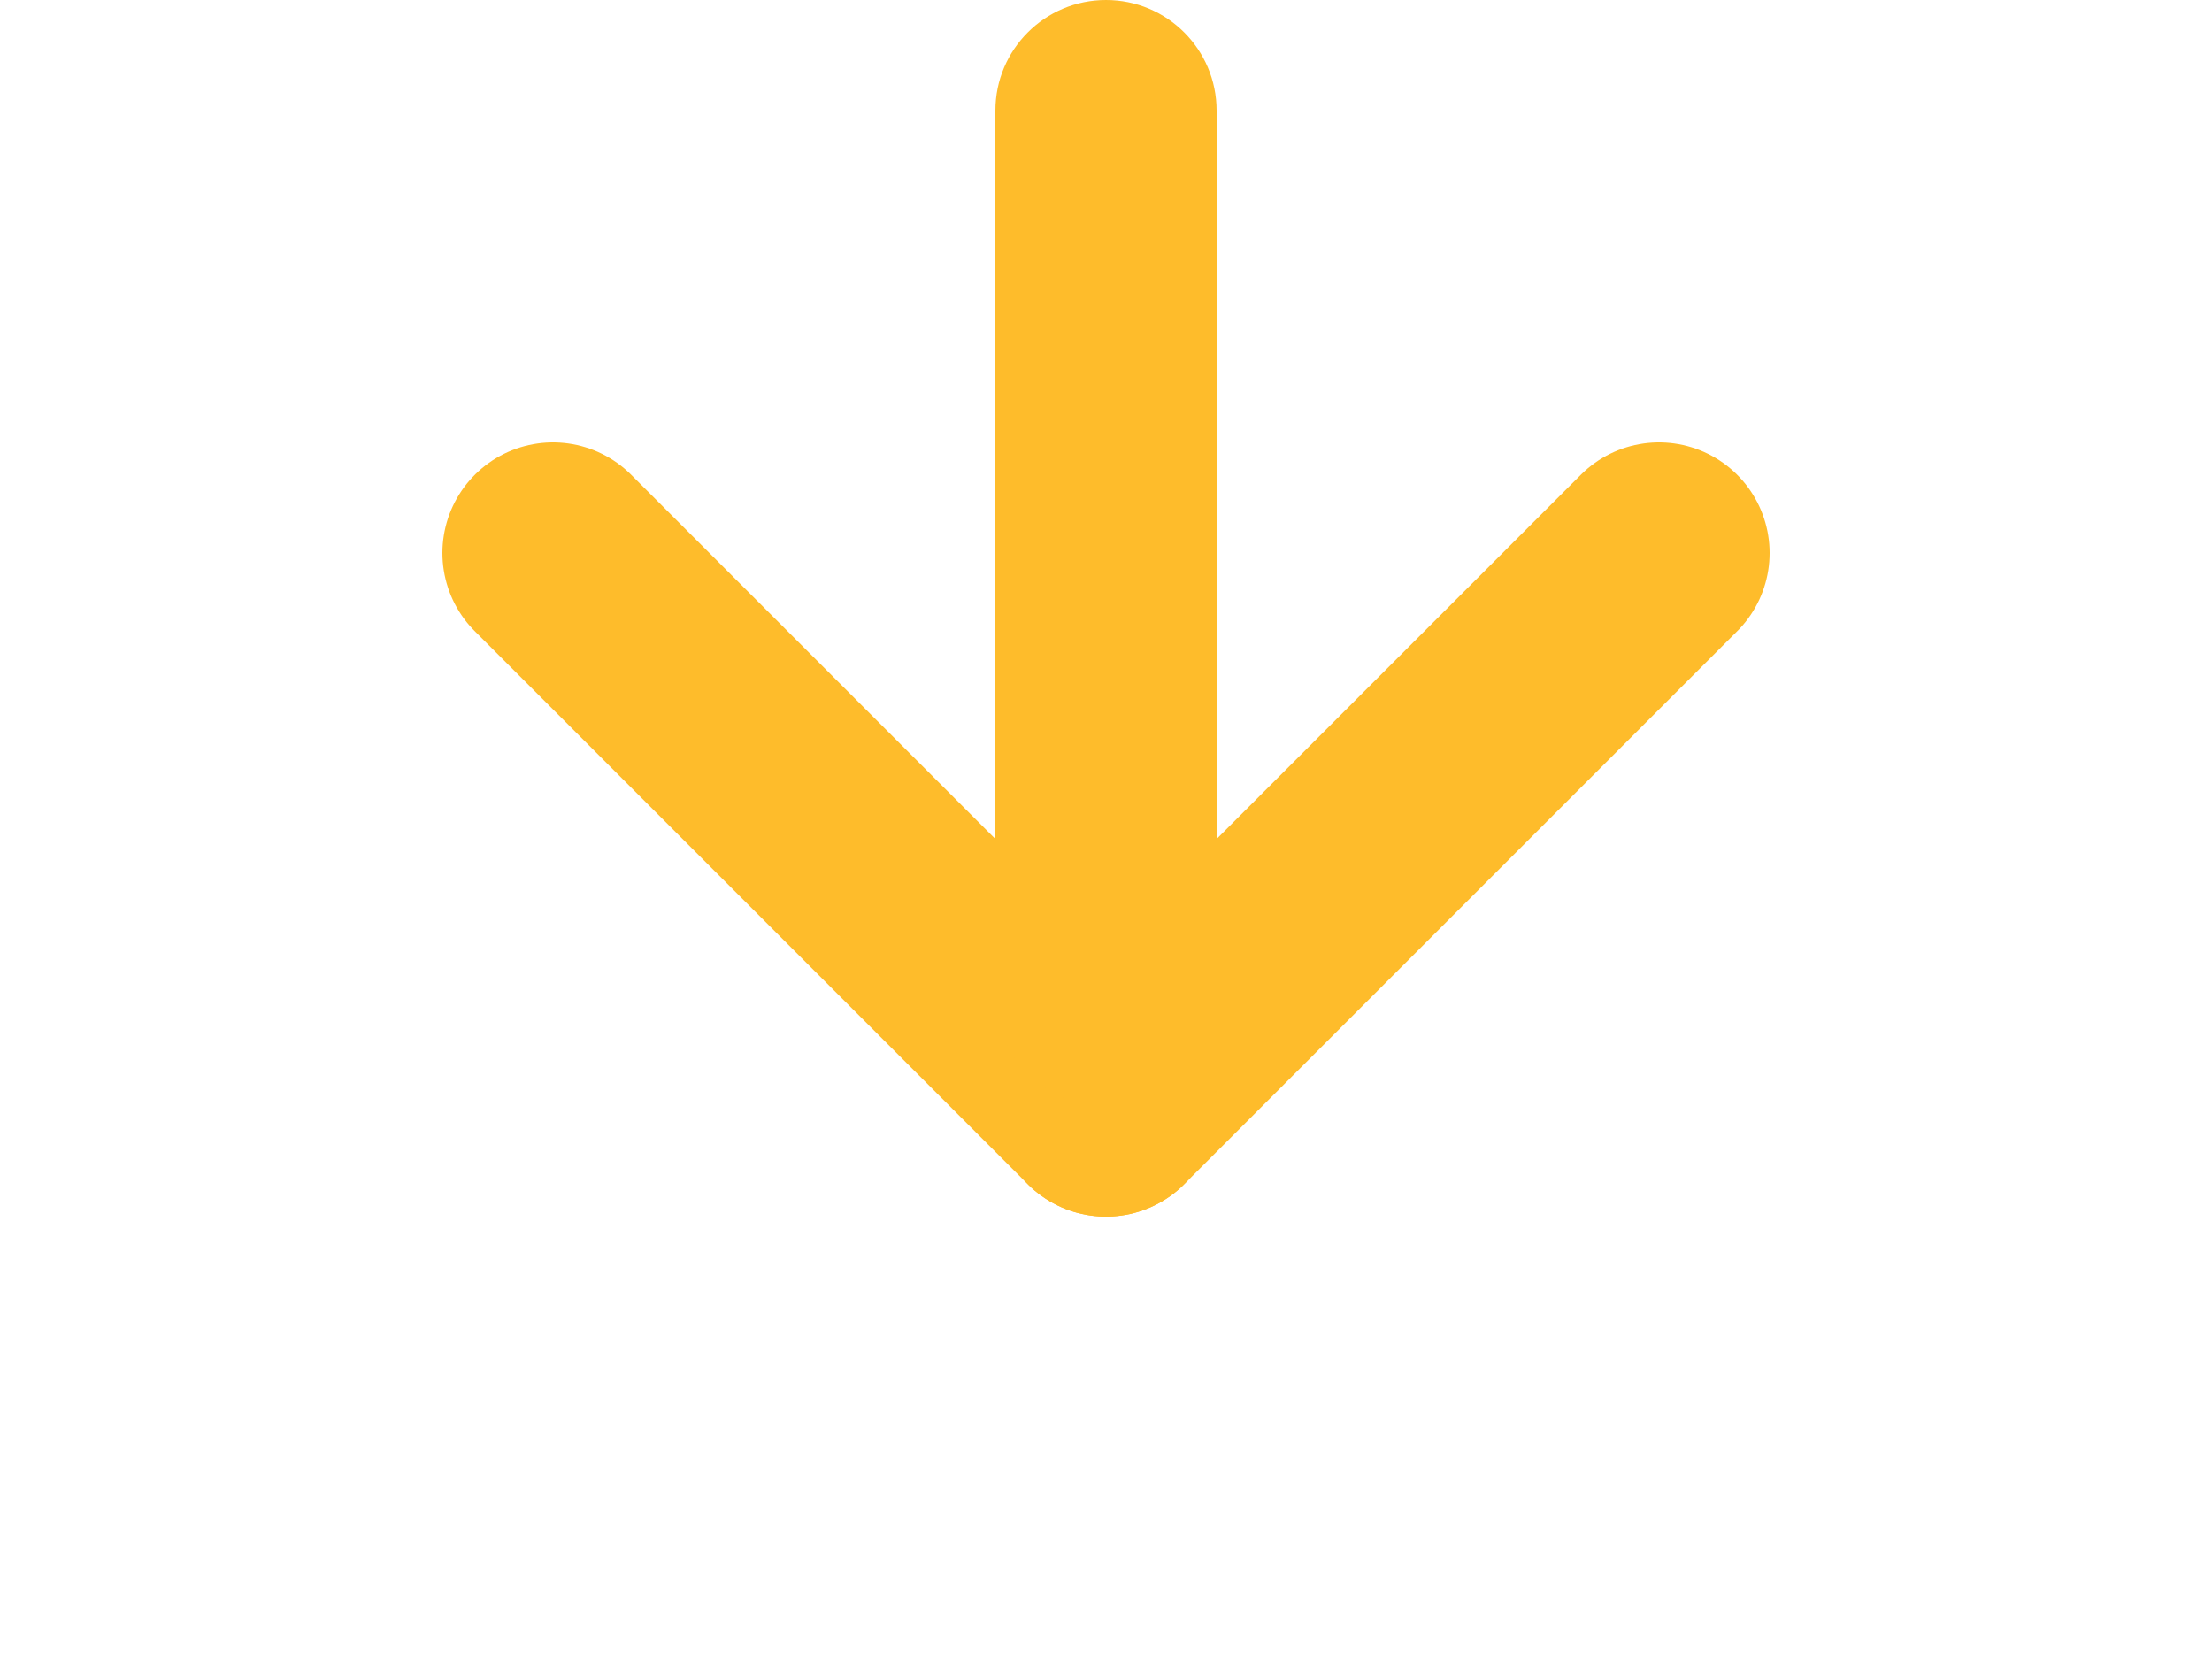
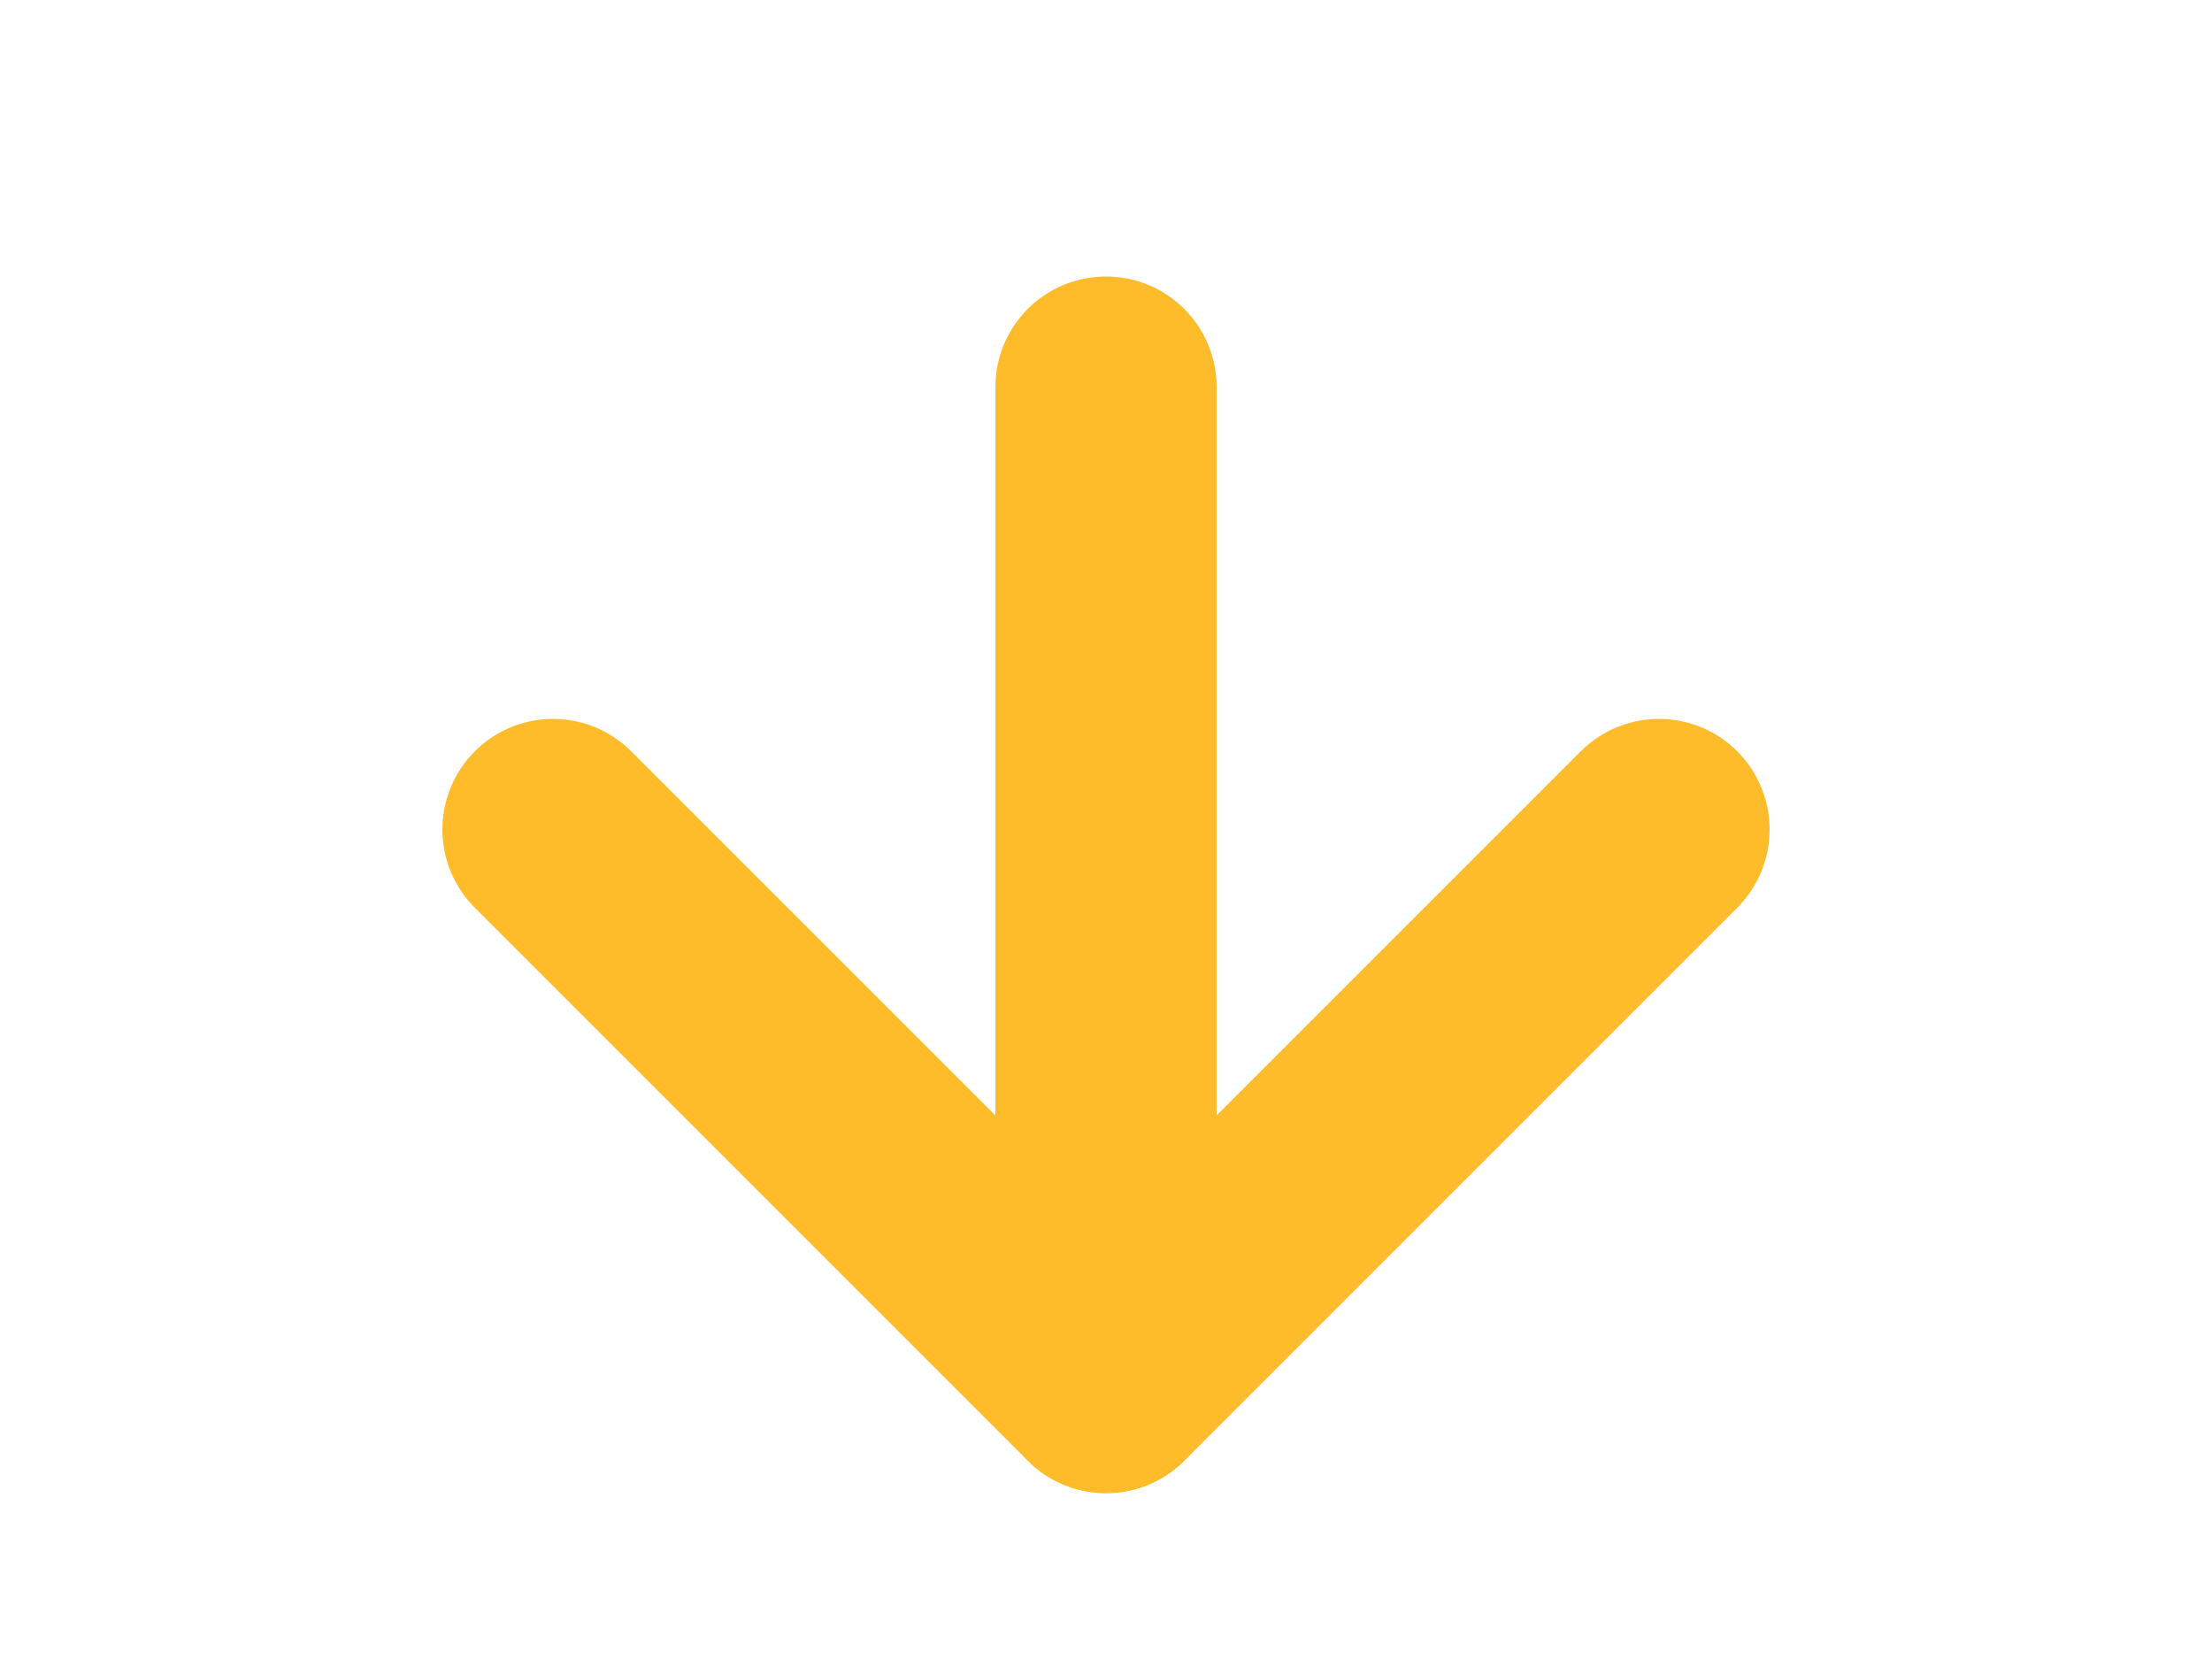
<svg xmlns="http://www.w3.org/2000/svg" width="40" height="30" viewBox="5 0 40 30">
-   <line x1="15" y1="10" x2="25" y2="20" stroke="#FEBC2B" stroke-width="4" stroke-linecap="round" />
-   <line x1="25" y1="20" x2="35" y2="10" stroke="#FEBC2B" stroke-width="4" stroke-linecap="round" />
-   <rect x="23" y="0" width="4" height="20" fill="#FEBC2B" rx="2" ry="2" />
+   <line x1="15" y1="15" x2="25" y2="25" stroke="#FEBC2B" stroke-width="4" stroke-linecap="round" />
+   <line x1="25" y1="25" x2="35" y2="15" stroke="#FEBC2B" stroke-width="4" stroke-linecap="round" />
+   <rect x="23" y="5" width="4" height="20" fill="#FEBC2B" rx="2" ry="2" />
</svg>
